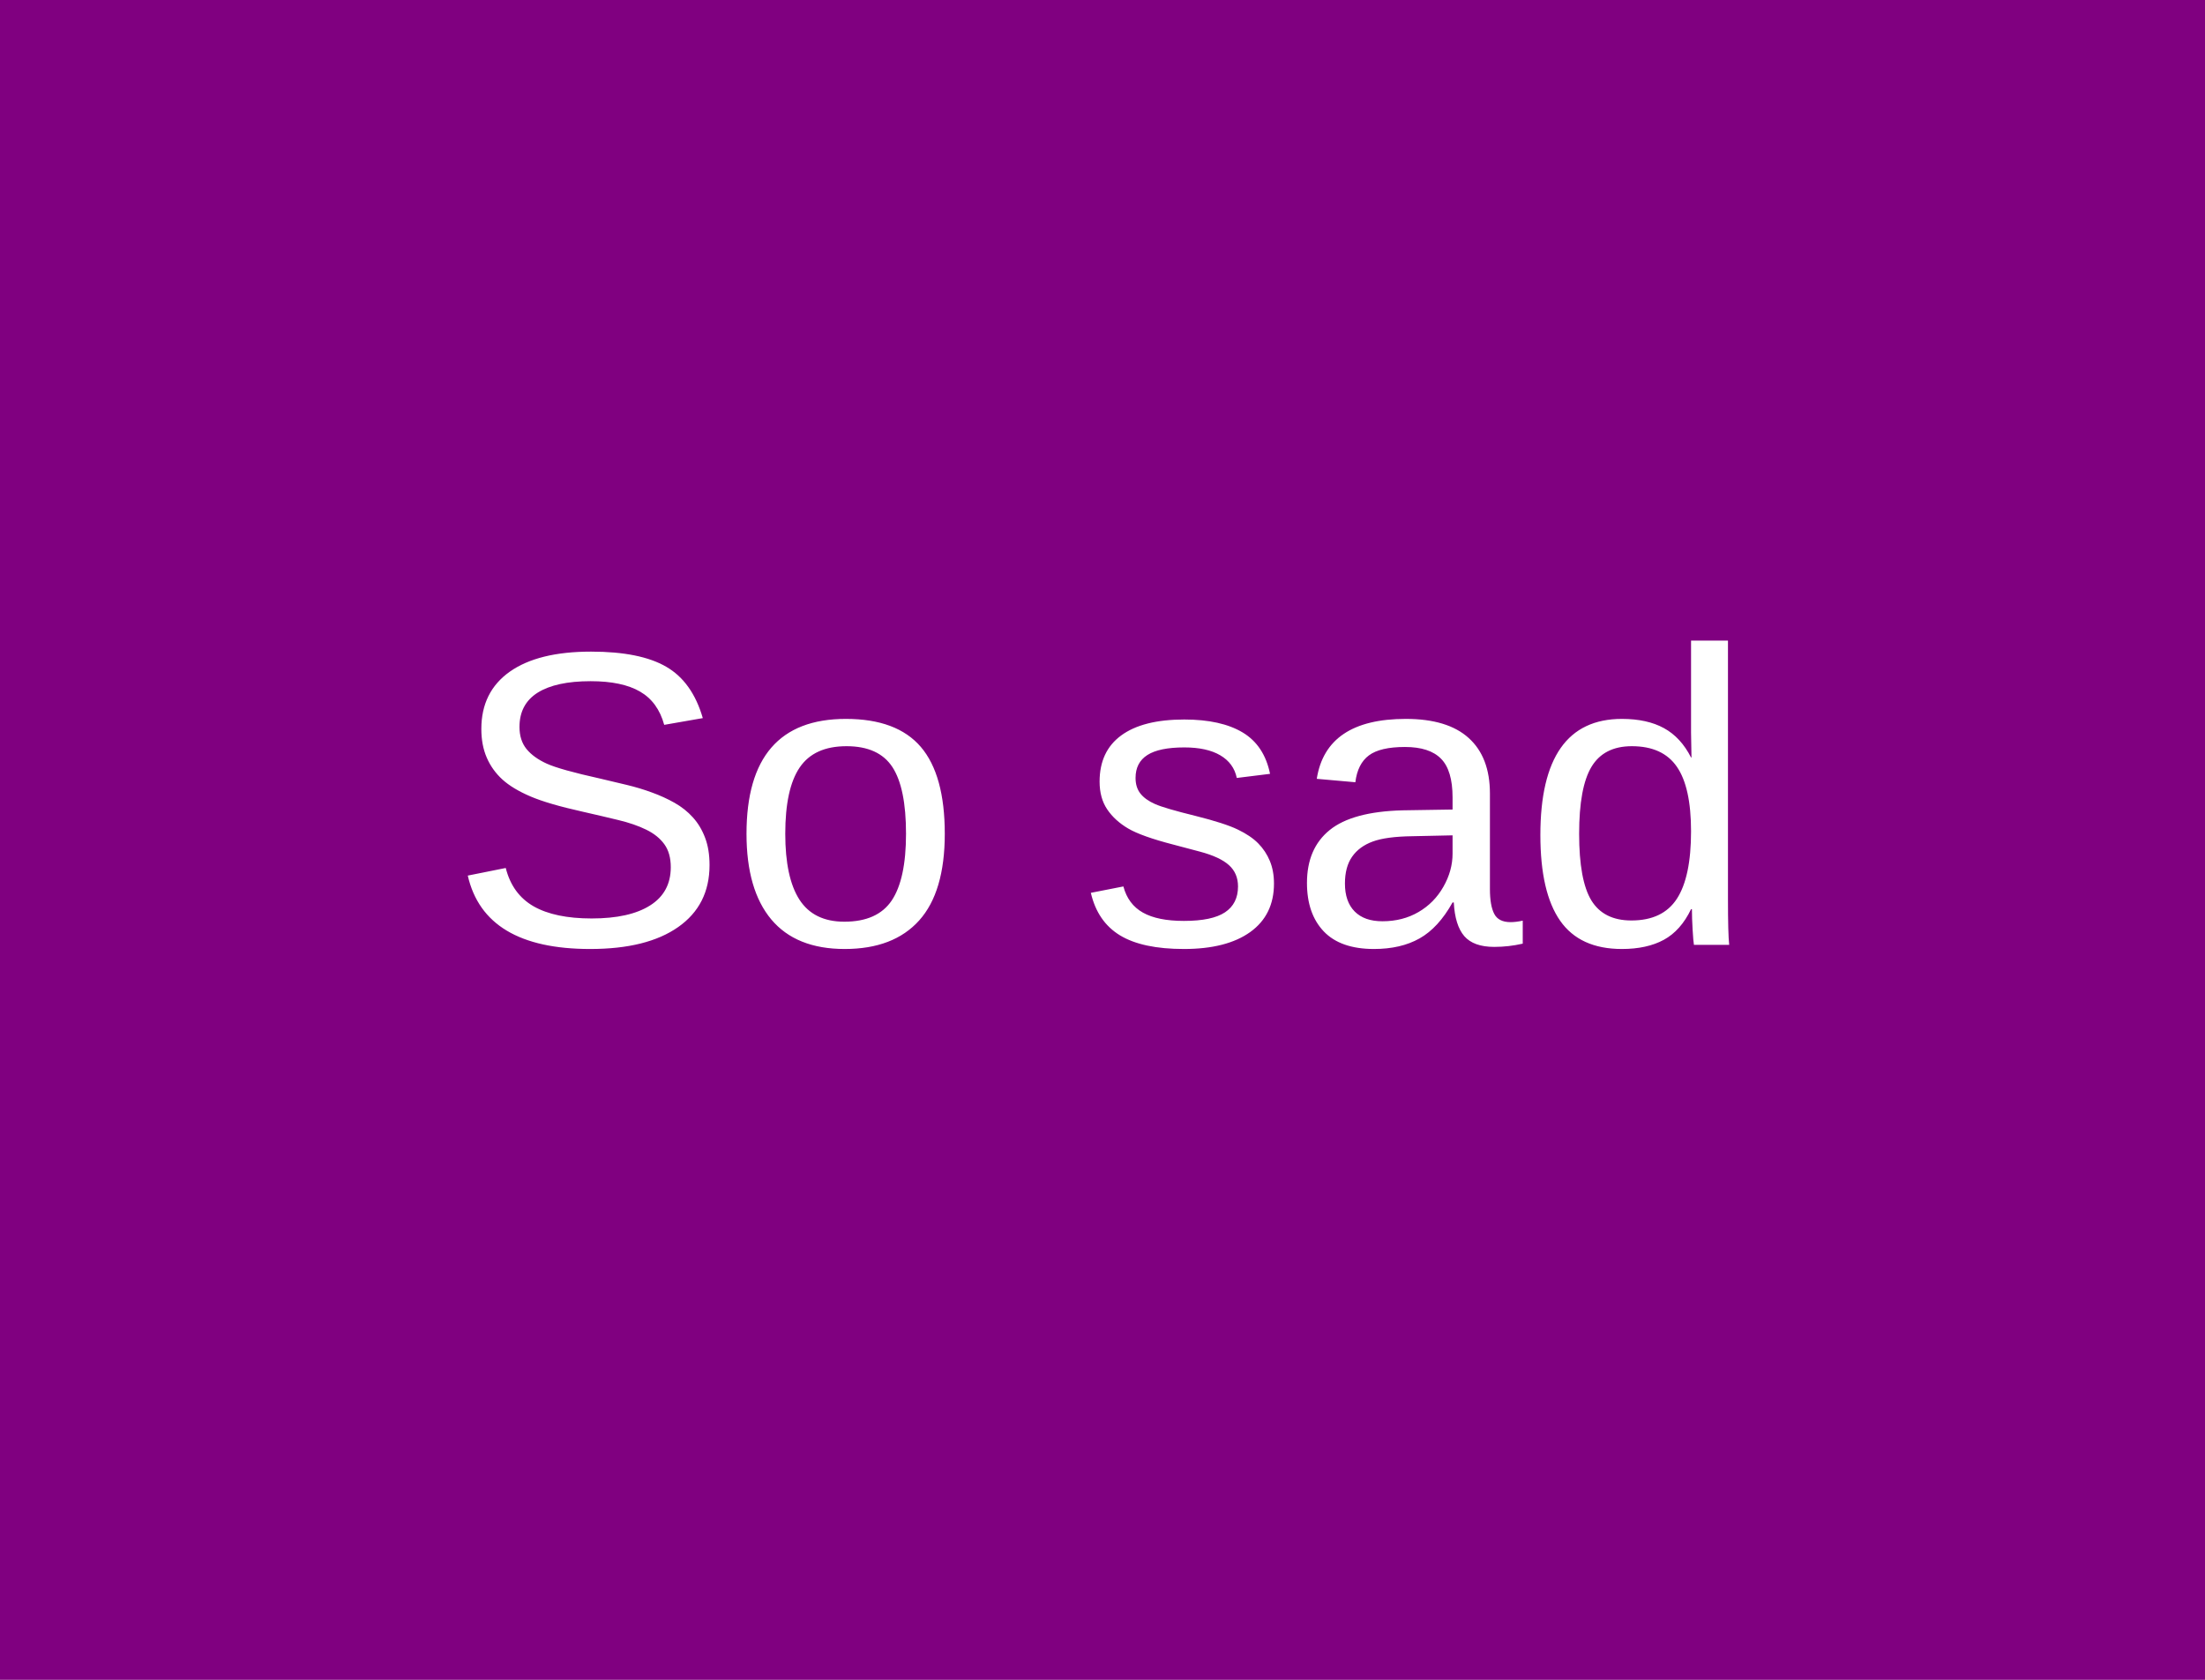
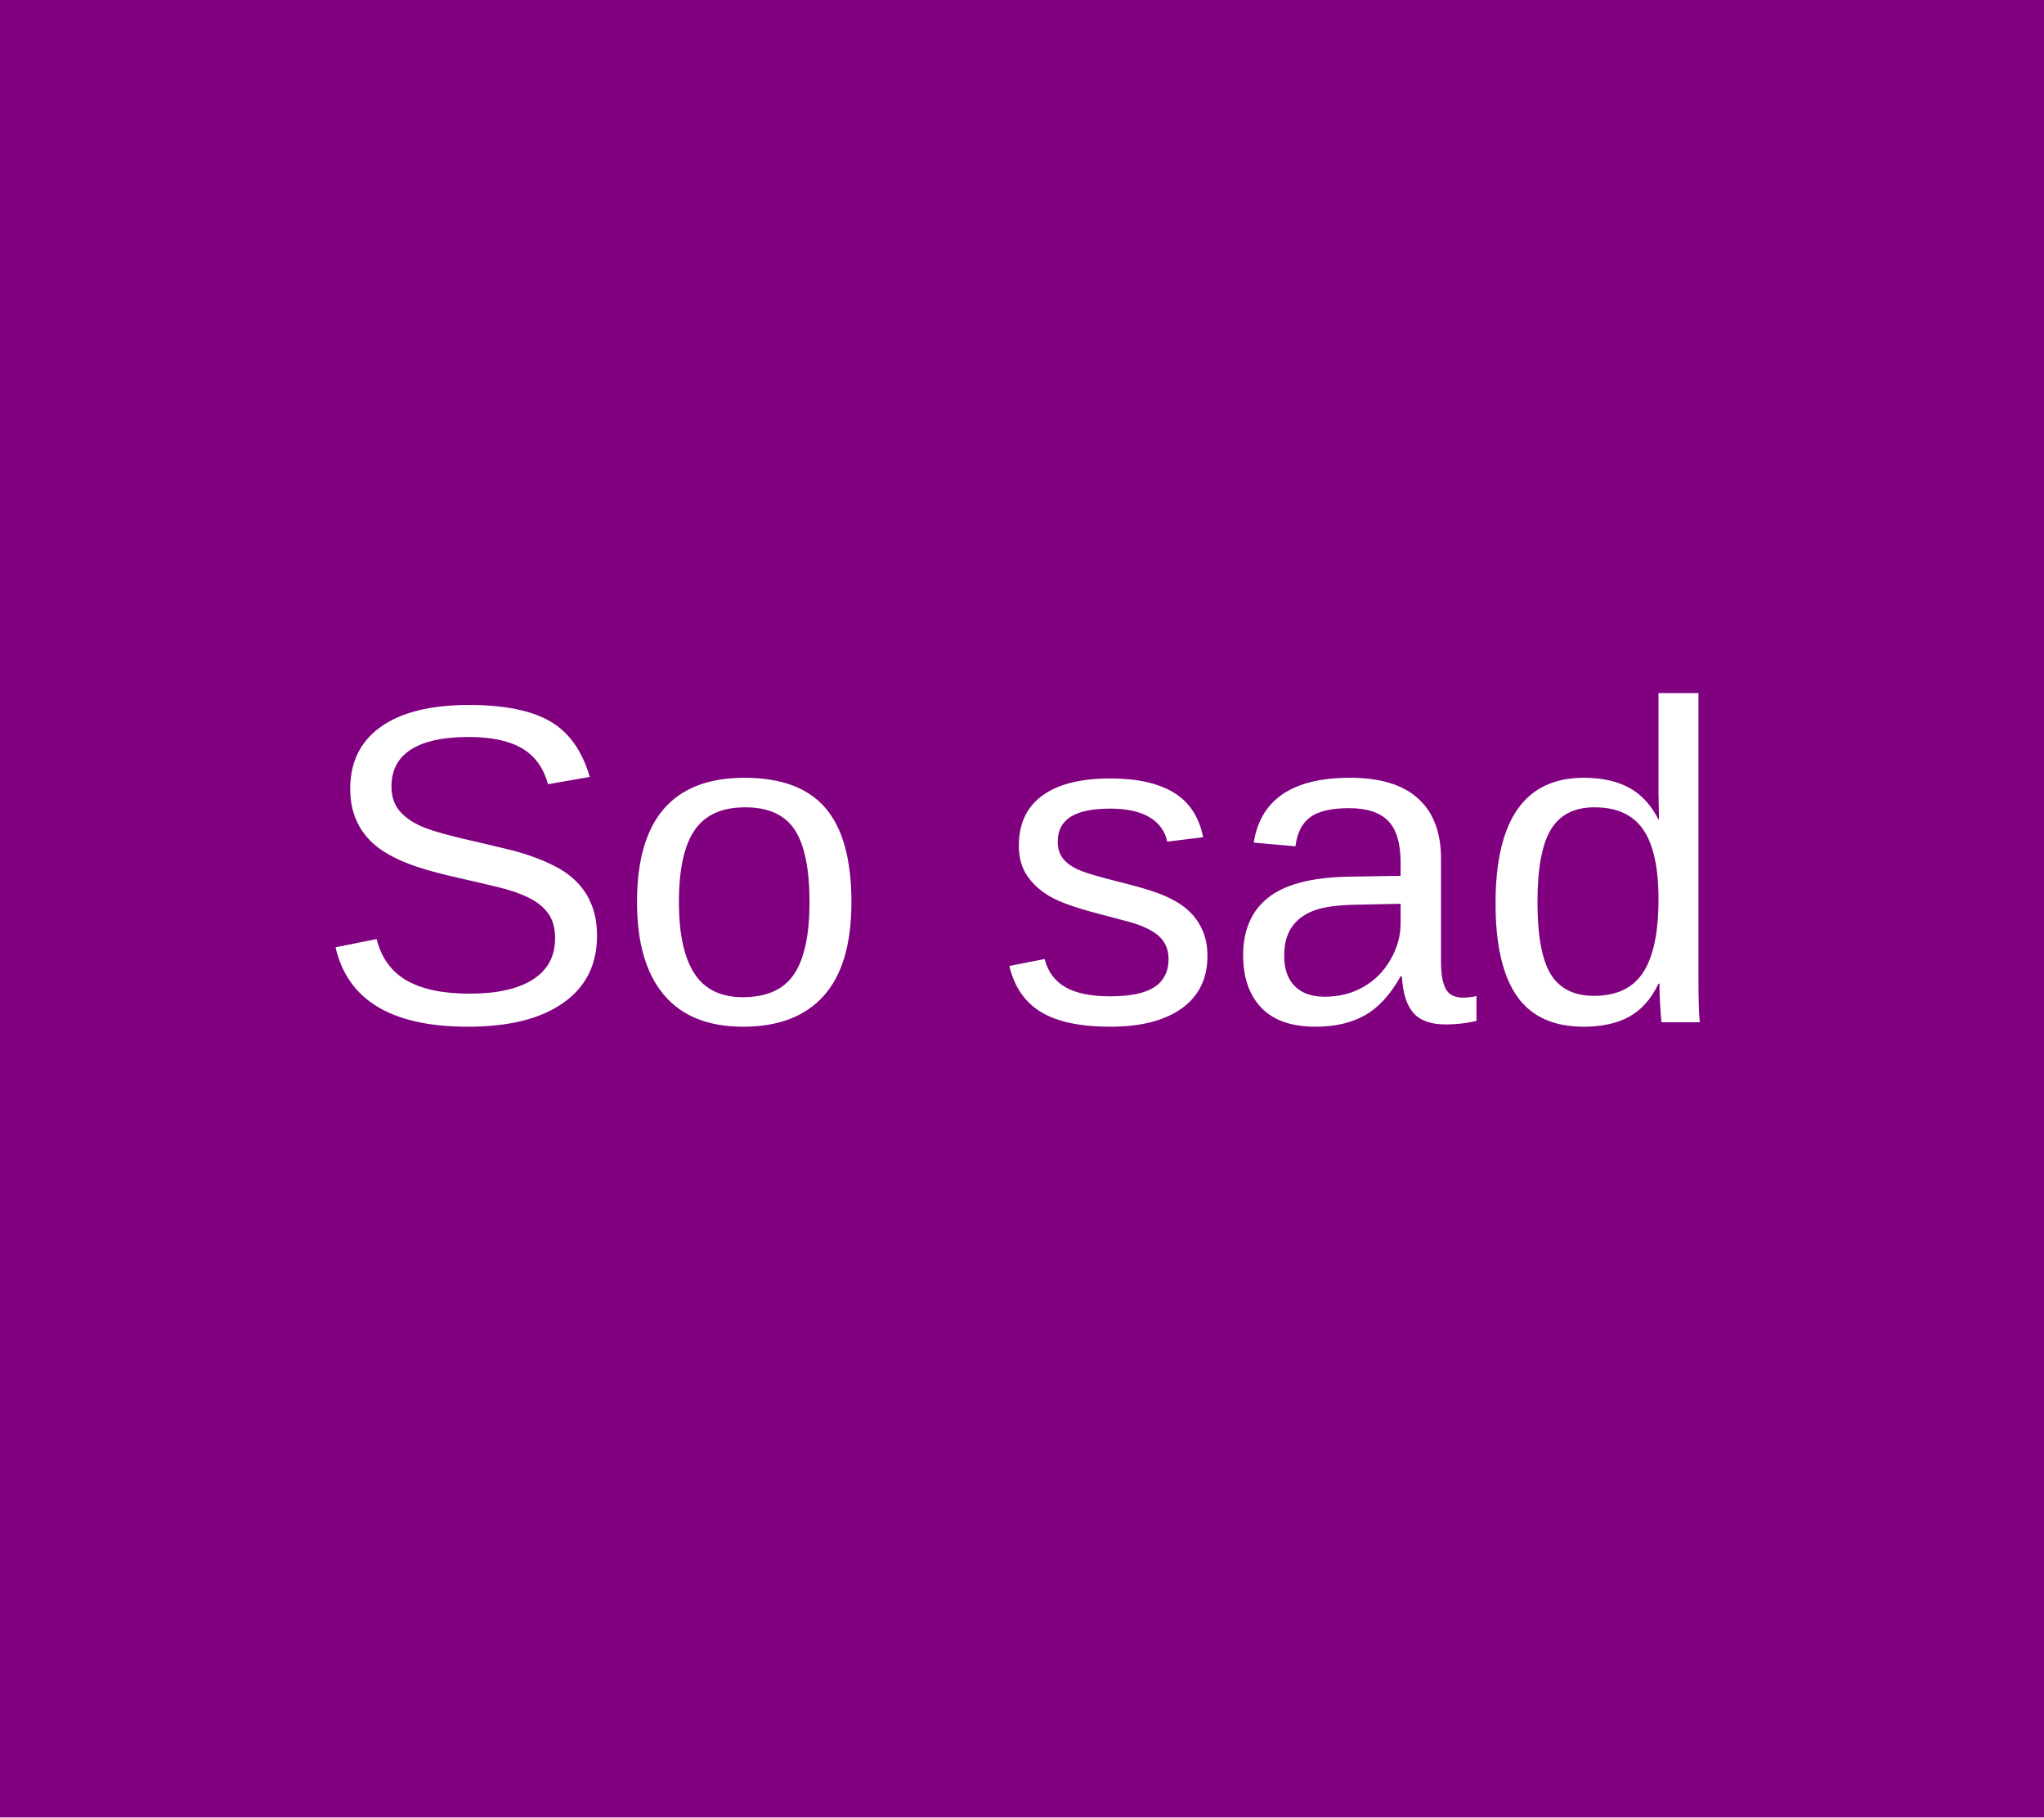
- <svg xmlns="http://www.w3.org/2000/svg" baseProfile="tiny" height="300" version="1.2" width="393.75">
+ <svg xmlns="http://www.w3.org/2000/svg" baseProfile="tiny" height="300" version="1.2" width="337.5">
  <defs />
  <rect fill="purple" height="100%" width="100%" x="0" y="0" />
-   <text fill="white" font-family="Arial" font-size="75" text-anchor="middle" x="196.875" y="168.75">So sad
- </text>
+   <text fill="white" font-family="Arial" font-size="75" text-anchor="middle" x="168.75" y="168.75">So sad</text>
</svg>
